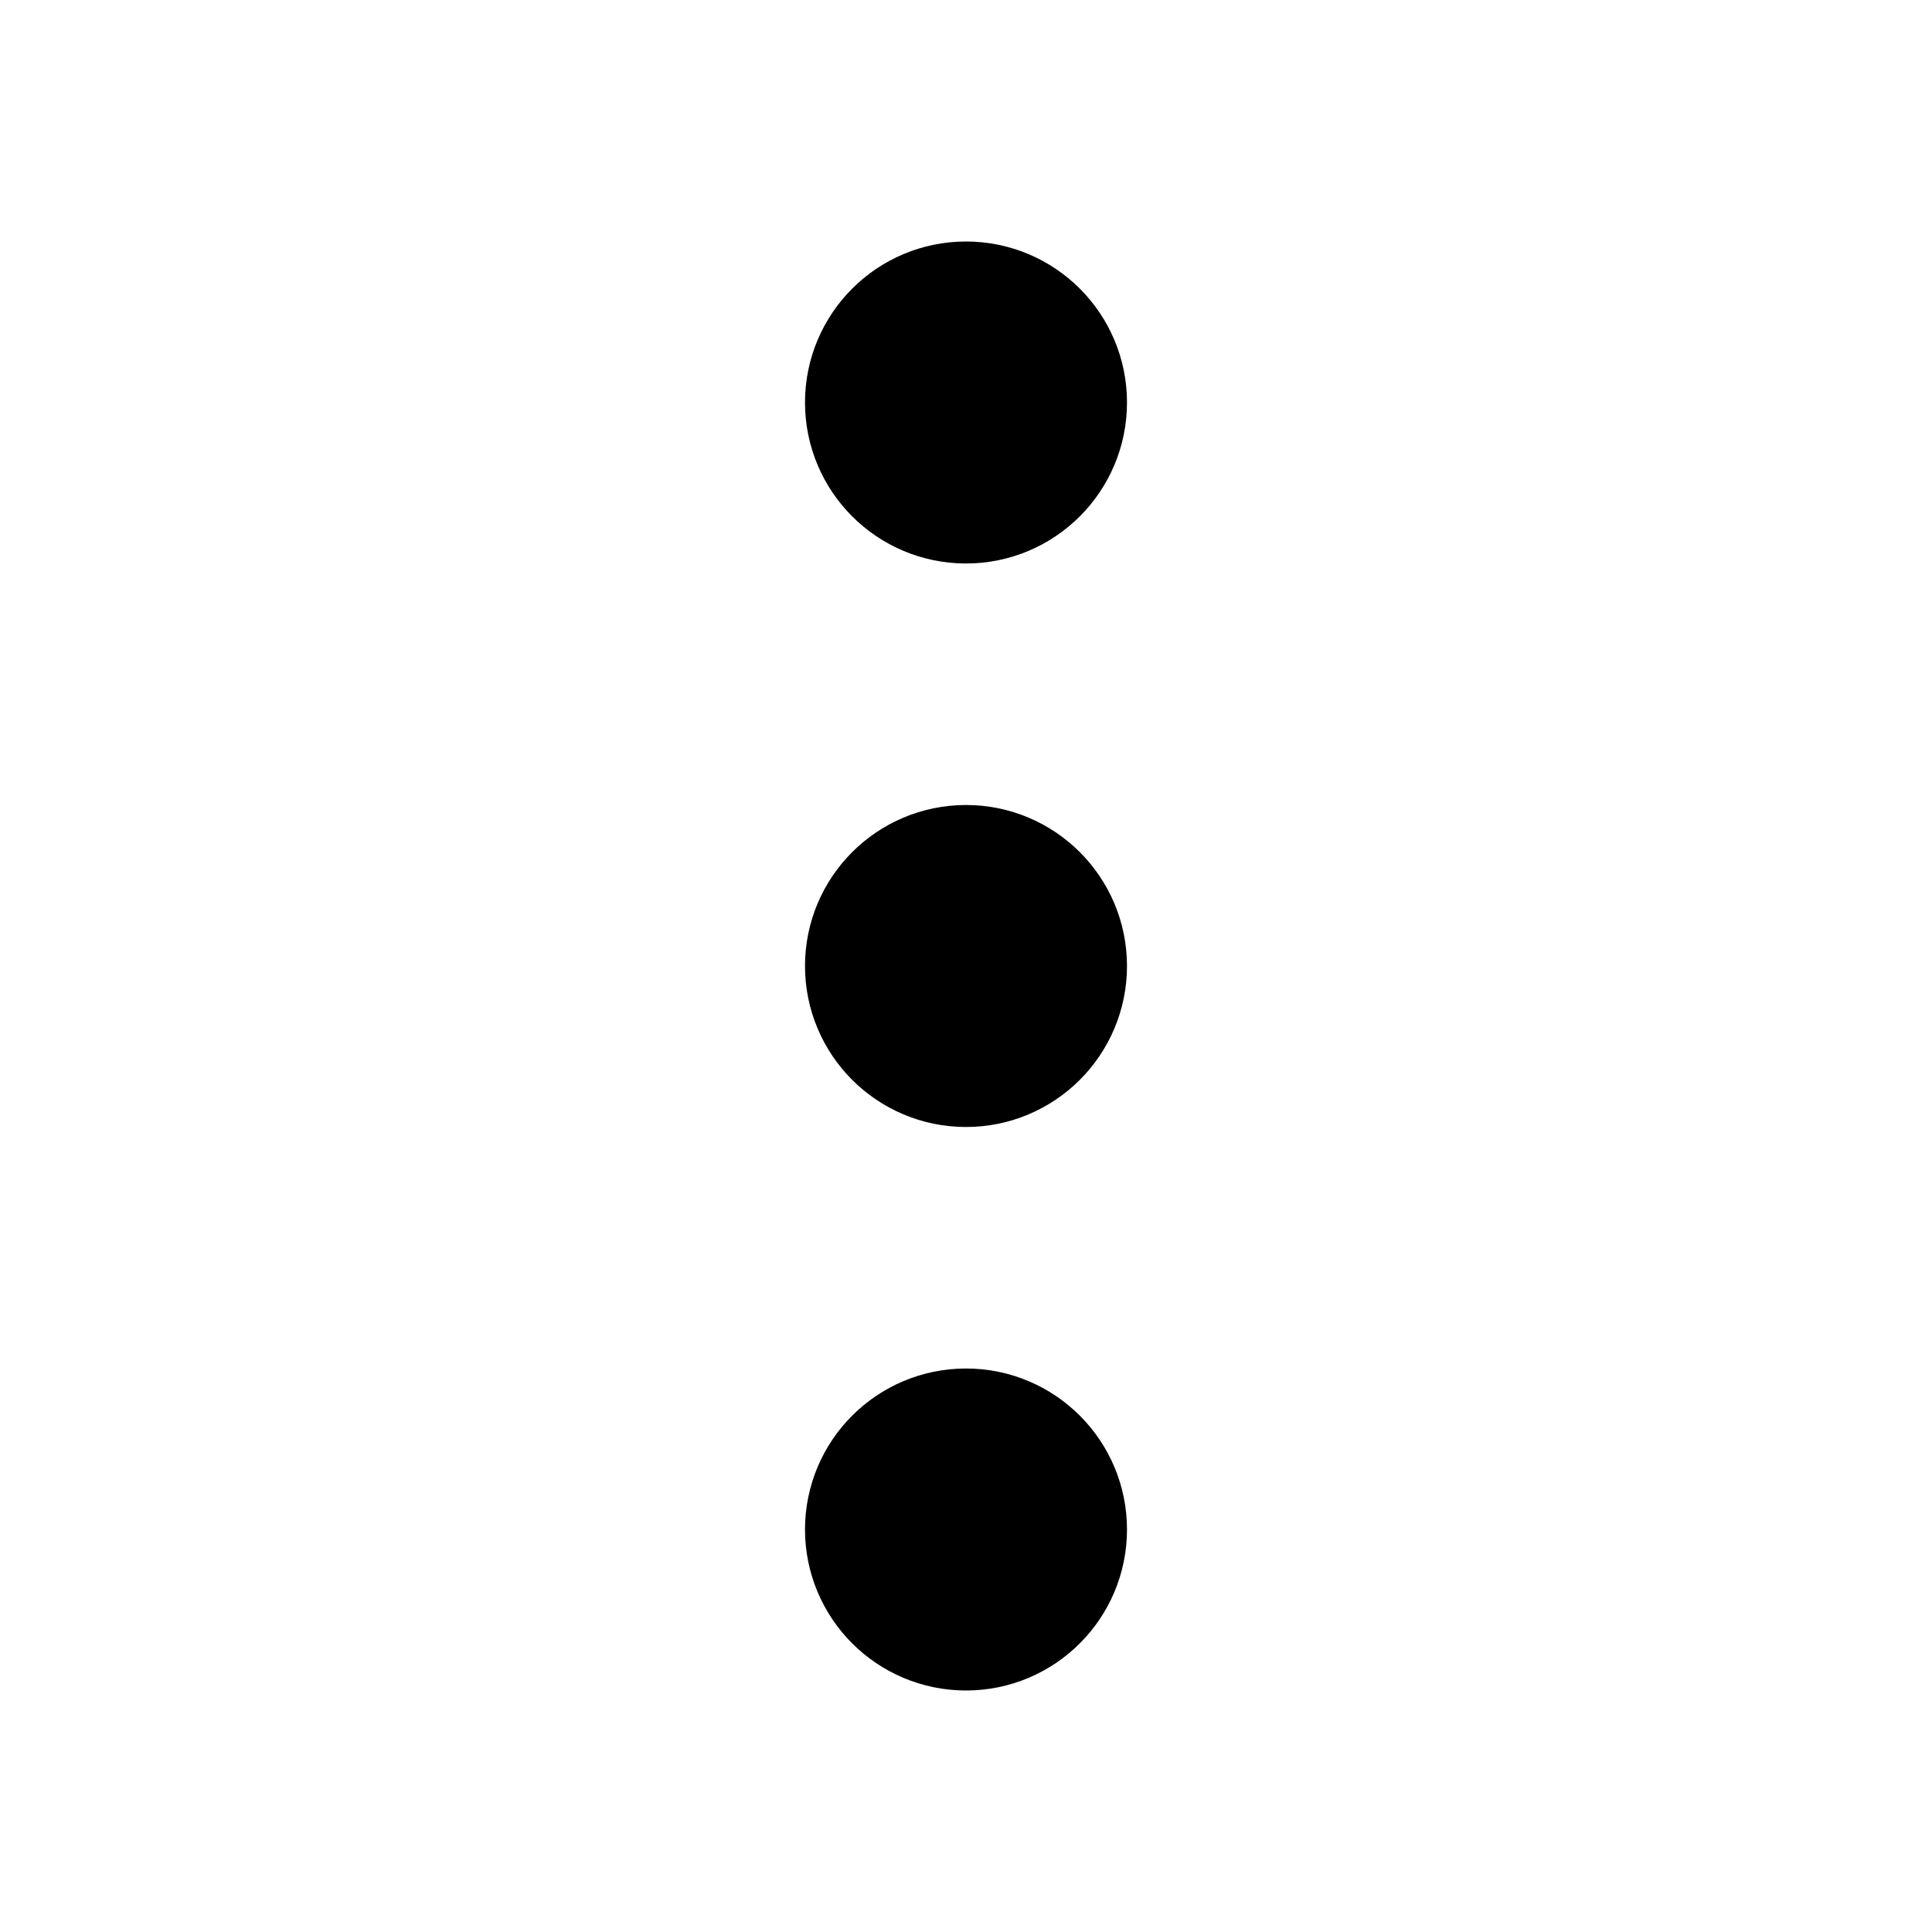
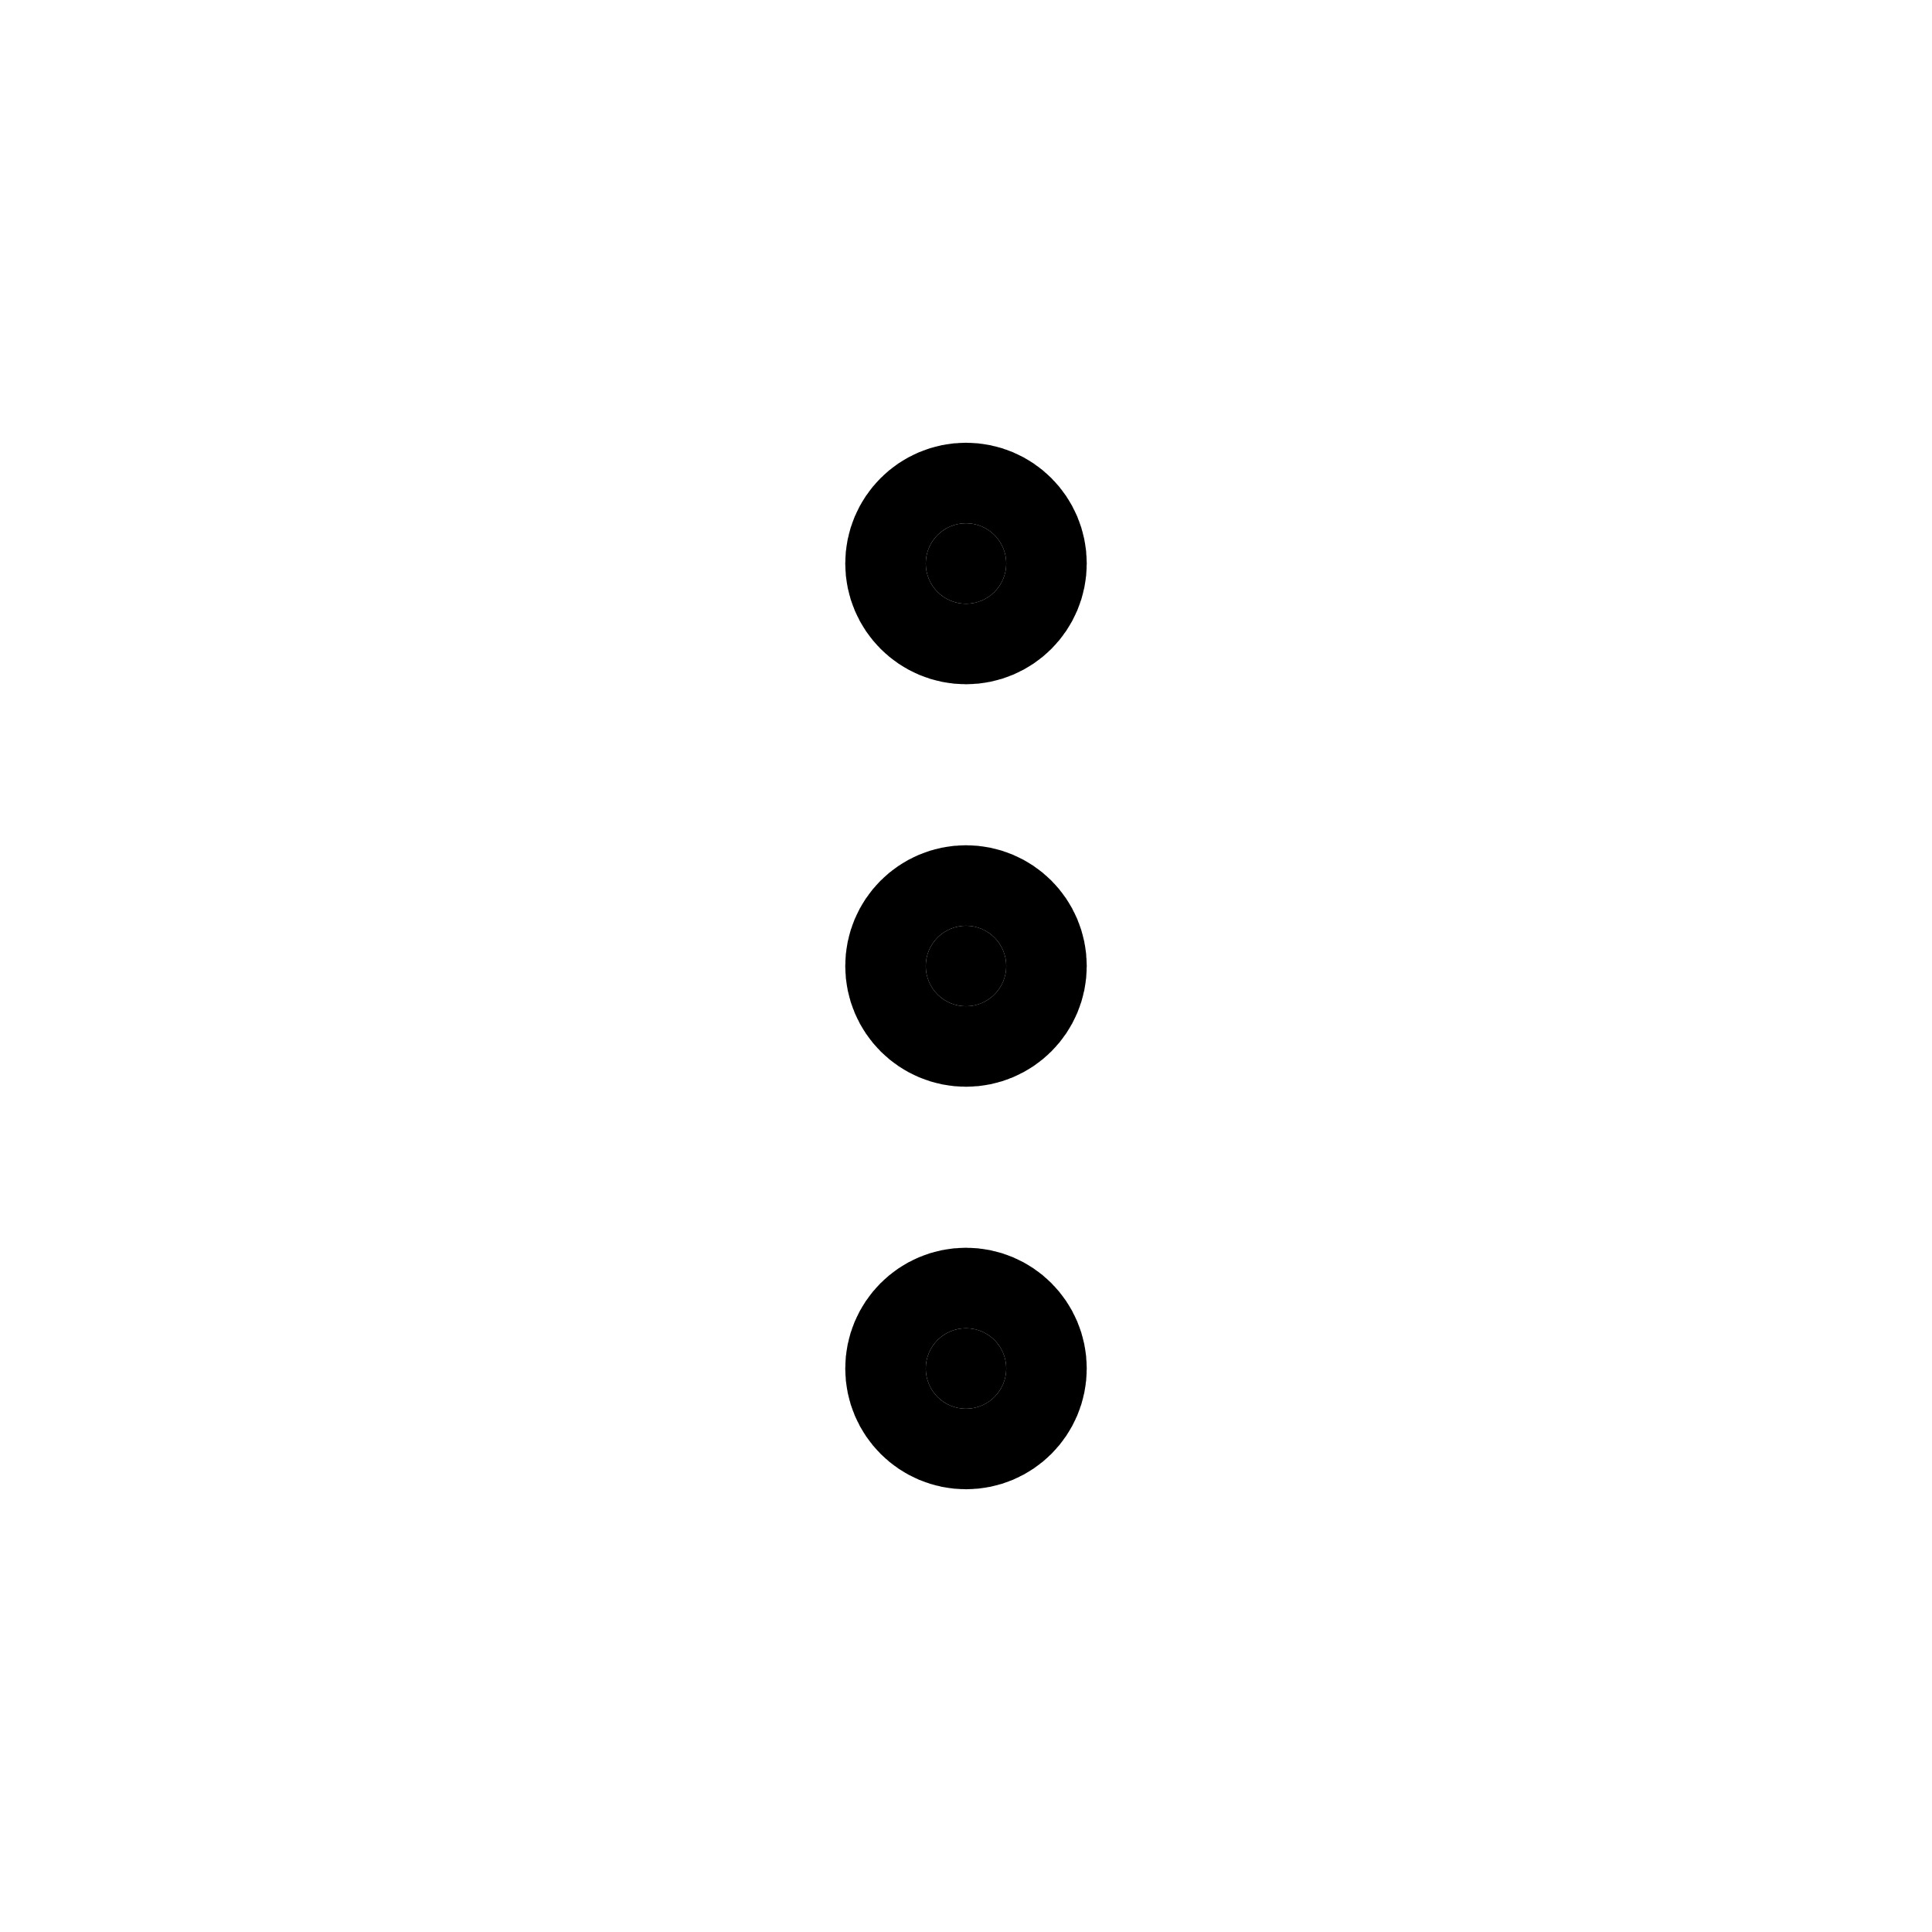
- <svg xmlns="http://www.w3.org/2000/svg" viewBox="0 0 24 24" fill="none" stroke="currentColor" stroke-width="2" stroke-linecap="round" stroke-linejoin="round">
-   <circle cx="12" cy="12" r="1" />
-   <circle cx="12" cy="5" r="1" />
-   <circle cx="12" cy="19" r="1" />
+ <svg xmlns="http://www.w3.org/2000/svg" viewBox="0 0 24 24" fill="black" stroke="currentColor" stroke-width="2" stroke-linecap="round" stroke-linejoin="round">
+   <circle cx="12" cy="12" r="0.5" />
+   <circle cx="12" cy="7" r="0.5" />
+   <circle cx="12" cy="17" r="0.5" />
</svg>
